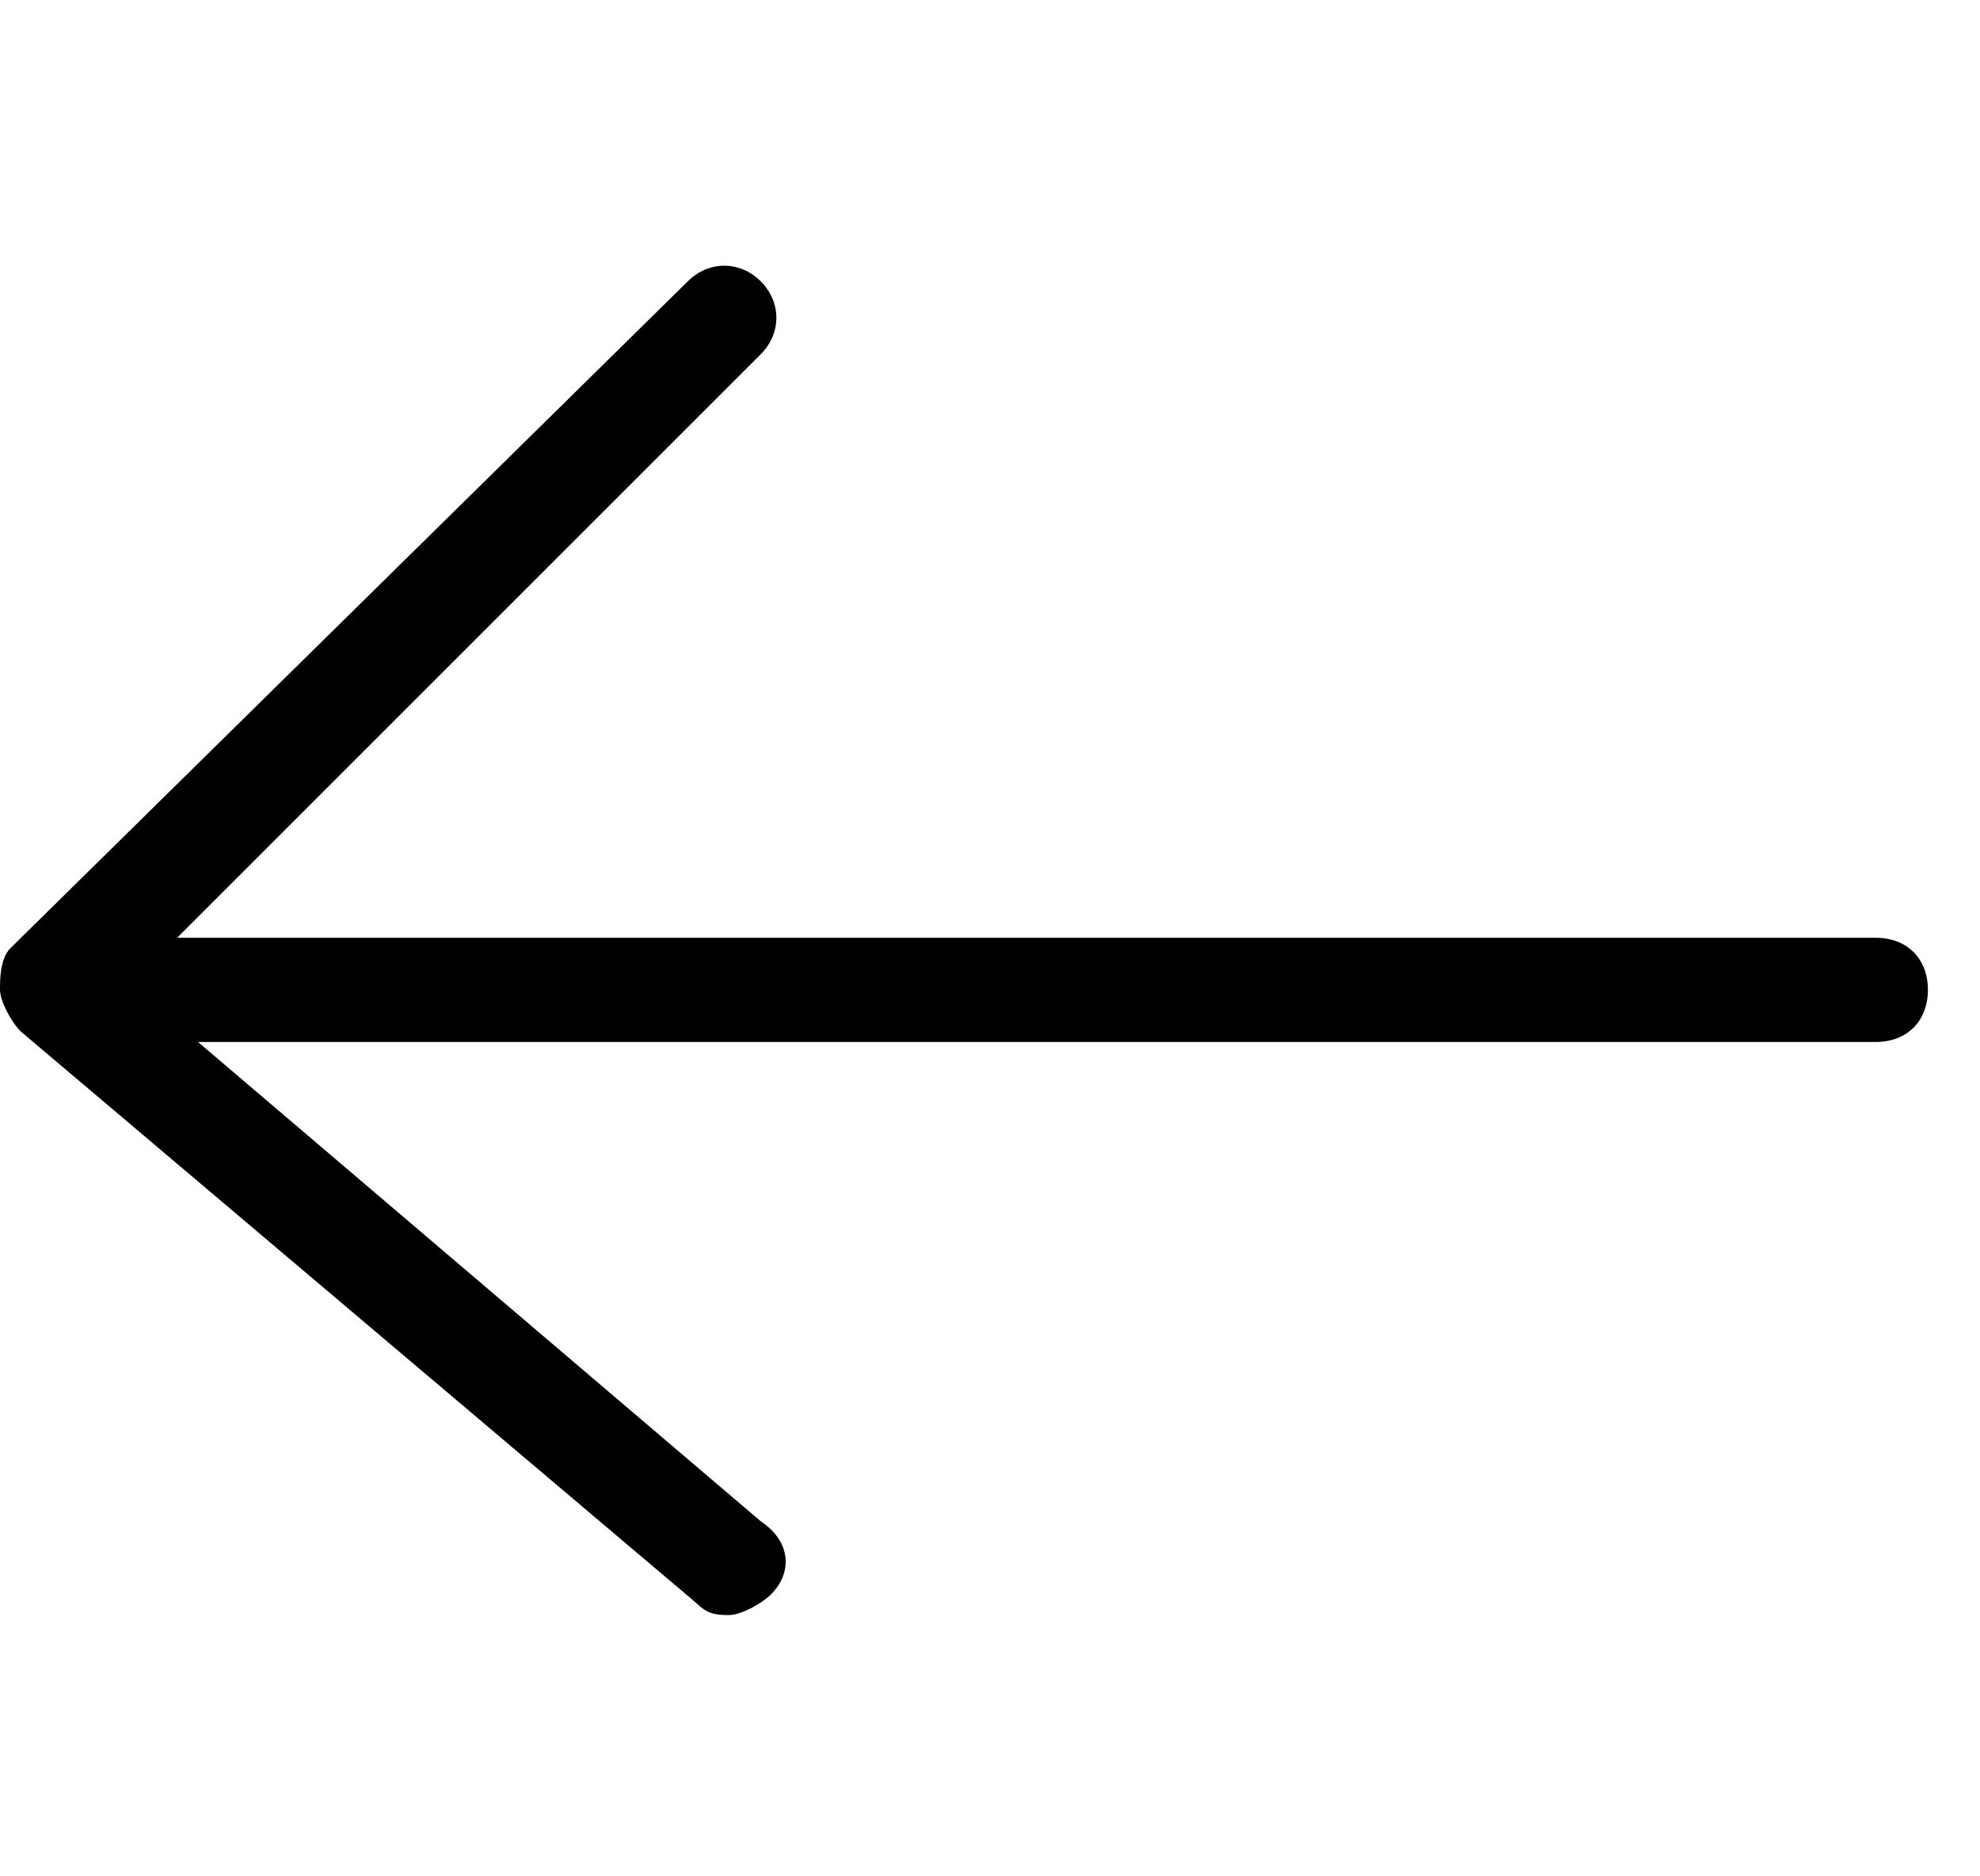
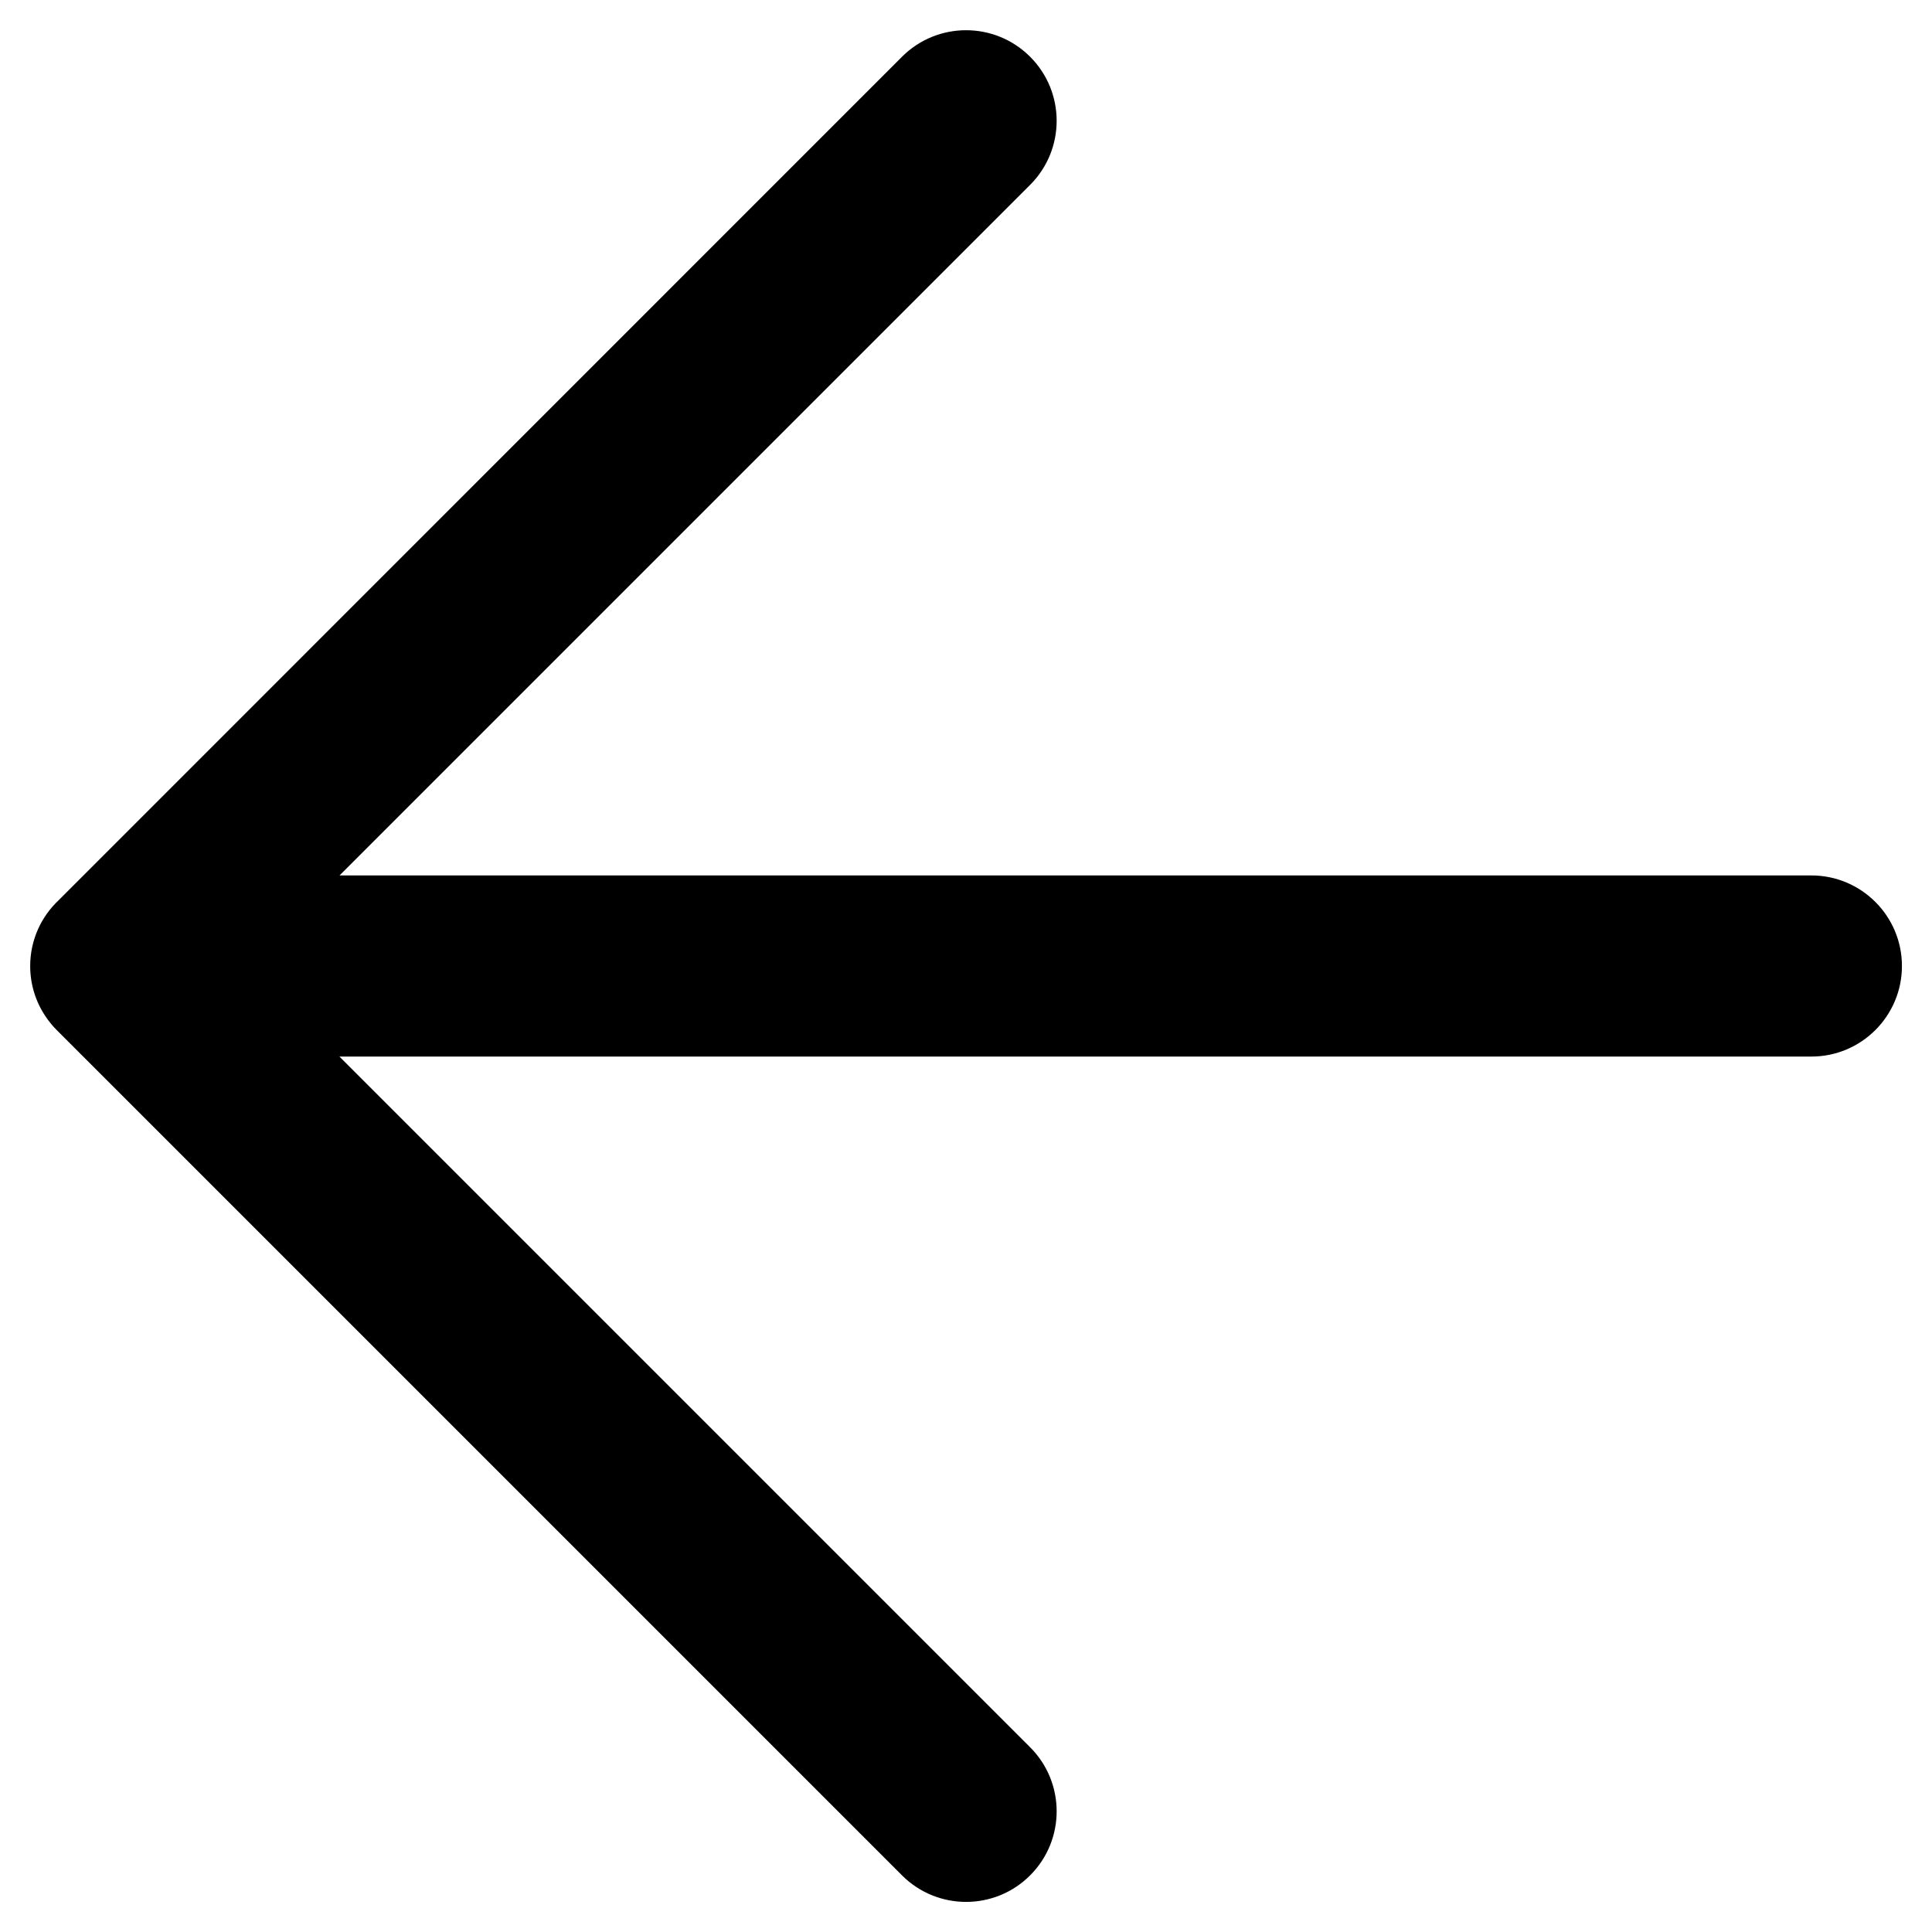
- <svg xmlns="http://www.w3.org/2000/svg" version="1.1" id="Layer_1" x="0px" y="0px" viewBox="0 0 19 18" style="enable-background:new 0 0 19 18;" xml:space="preserve">
-   <path class="st0" d="M18,9H1.7l5.6-5.6c0.2-0.2,0.2-0.5,0-0.7s-0.5-0.2-0.7,0L0.1,9.1C0,9.2,0,9.4,0,9.5c0,0.1,0.1,0.3,0.2,0.4  l6.5,5.5c0.1,0.1,0.2,0.1,0.3,0.1c0.1,0,0.3-0.1,0.4-0.2c0.2-0.2,0.2-0.5-0.1-0.7L1.9,10H18c0.3,0,0.5-0.2,0.5-0.5S18.3,9,18,9z" />
+ <svg xmlns="http://www.w3.org/2000/svg" width="16" height="16" viewBox="0 0 16 16" fill="none">
+   <path fill-rule="evenodd" clip-rule="evenodd" d="M7.47 0.47C7.763 0.177 8.238 0.177 8.531 0.47C8.824 0.763 8.824 1.238 8.531 1.531L2.812 7.25H15.001C15.415 7.25 15.751 7.586 15.751 8C15.751 8.414 15.415 8.75 15.001 8.75H2.811L8.531 14.47C8.824 14.763 8.824 15.238 8.531 15.531C8.238 15.824 7.763 15.824 7.47 15.531L0.47 8.531C0.434 8.495 0.402 8.455 0.375 8.414C0.296 8.296 0.25 8.153 0.25 8C0.25 7.785 0.341 7.591 0.487 7.454L7.47 0.47Z" fill="black" />
</svg>
